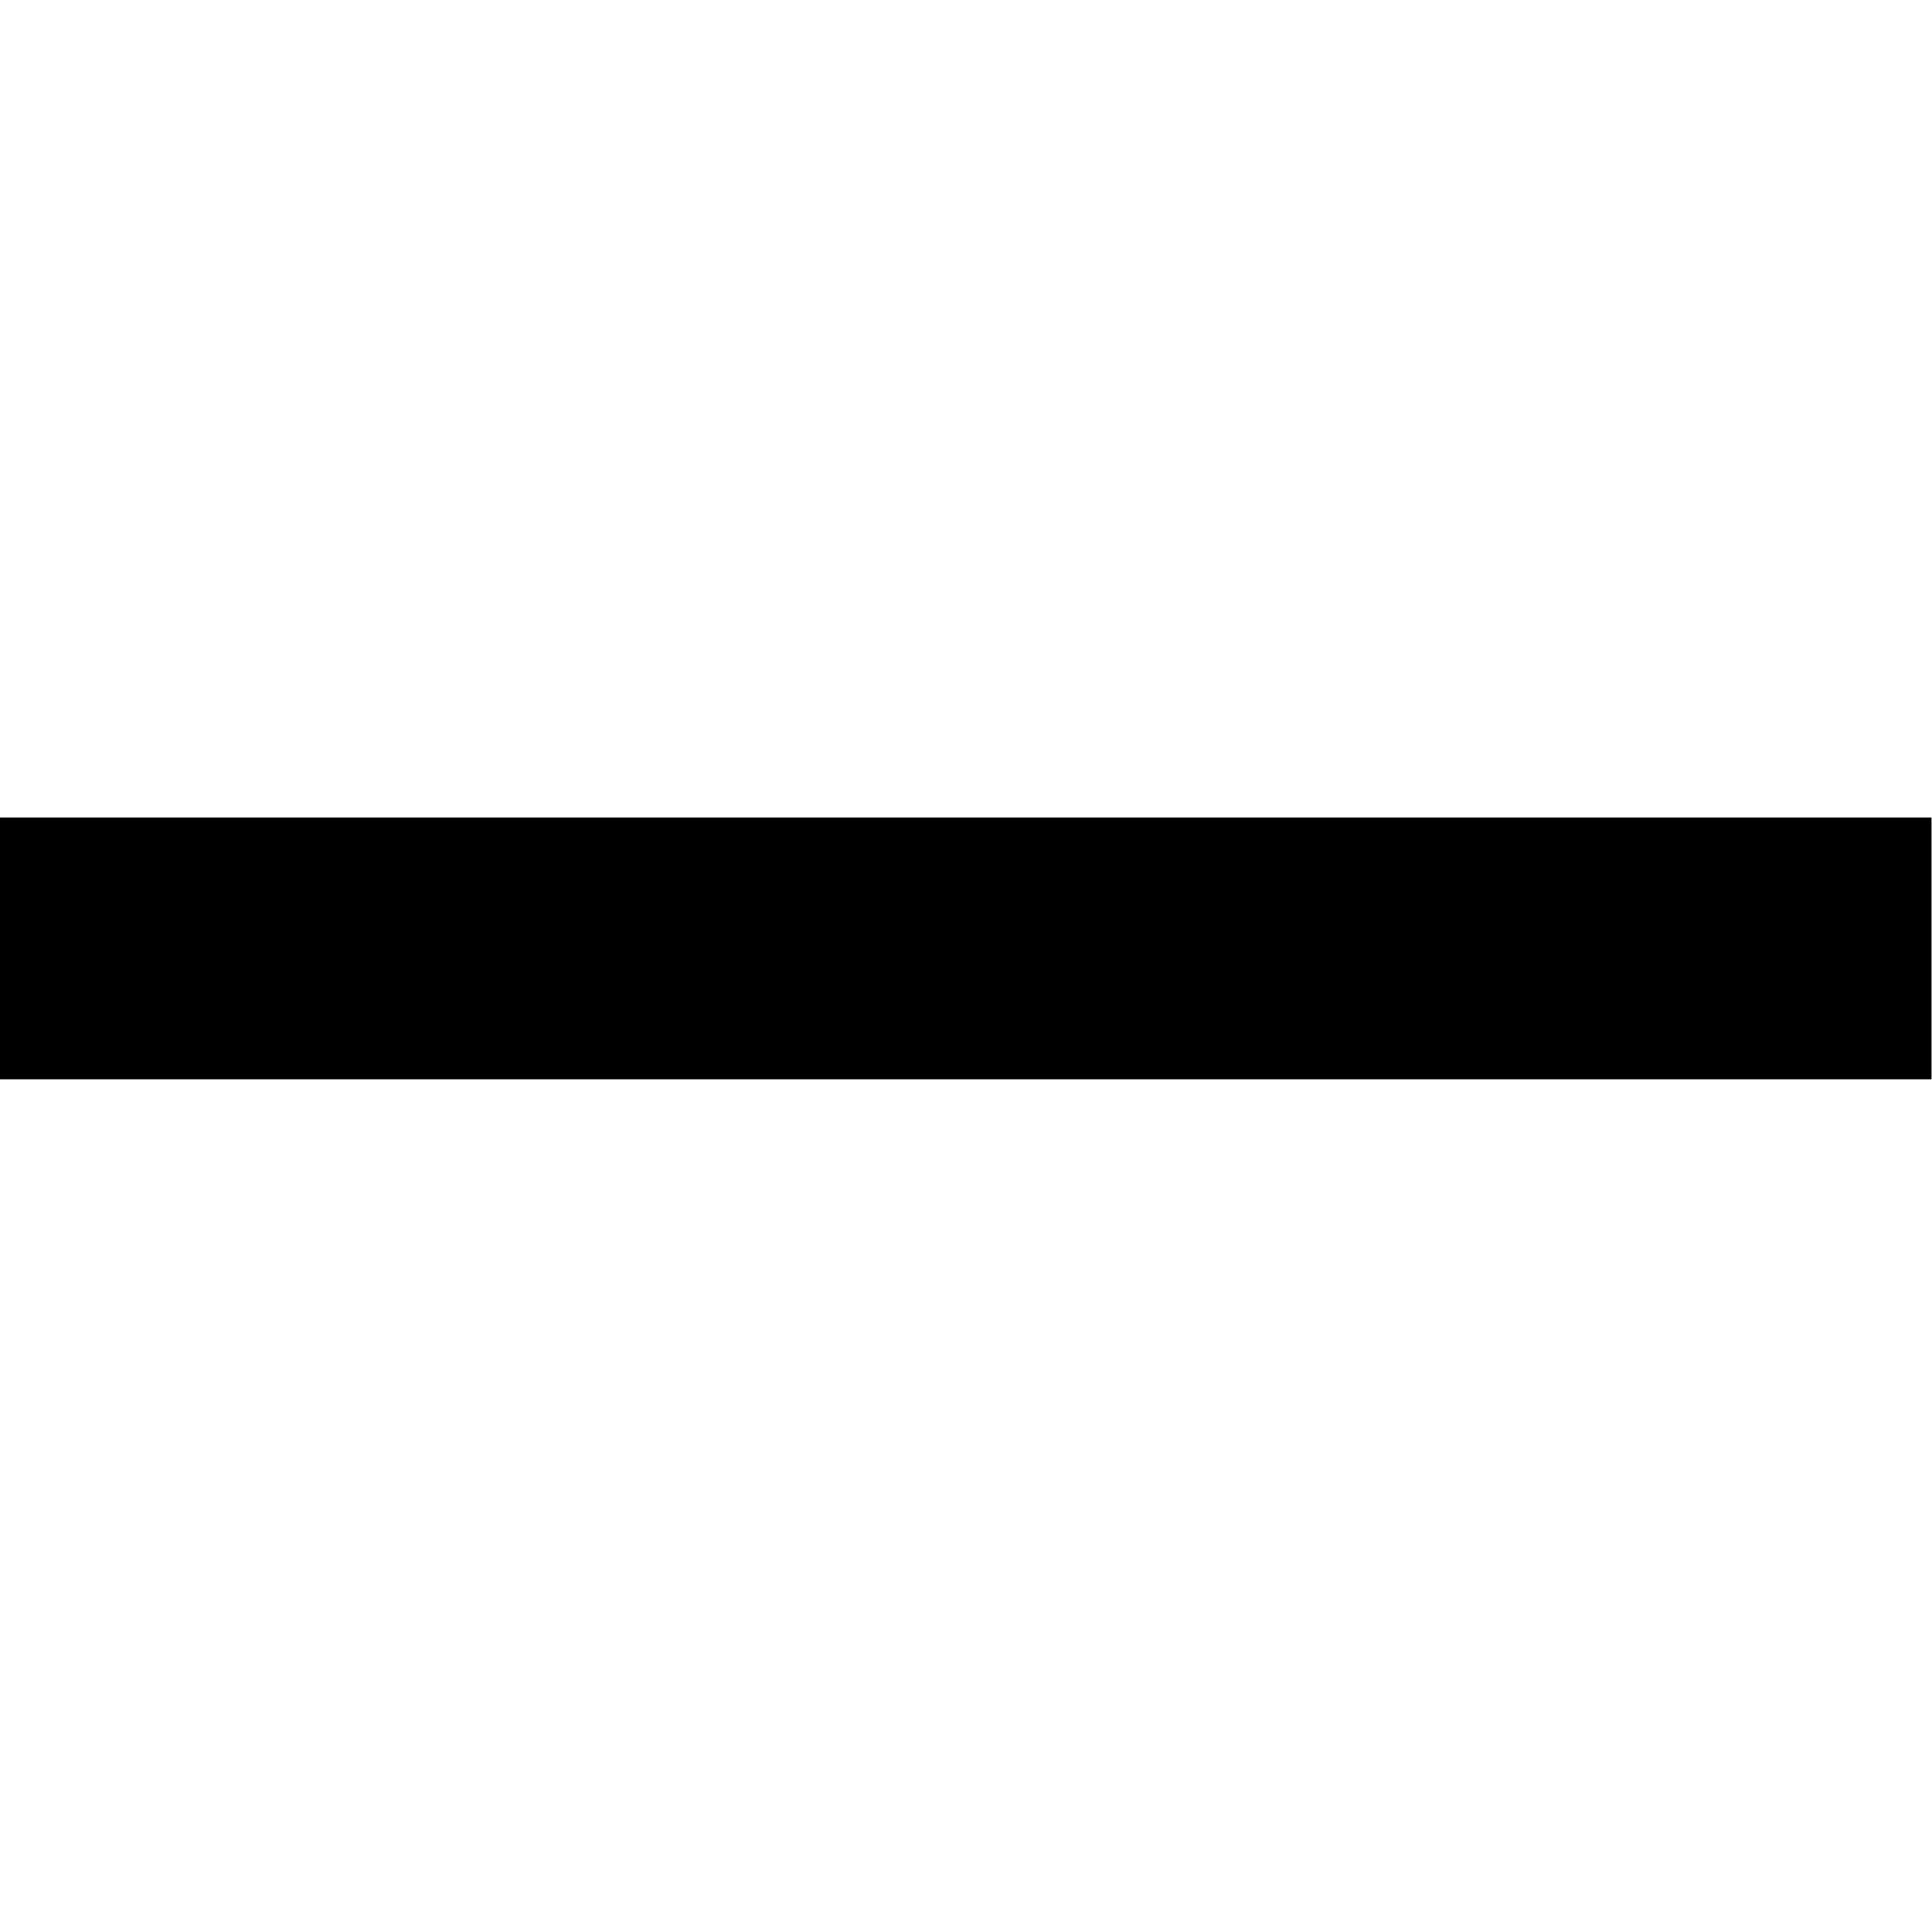
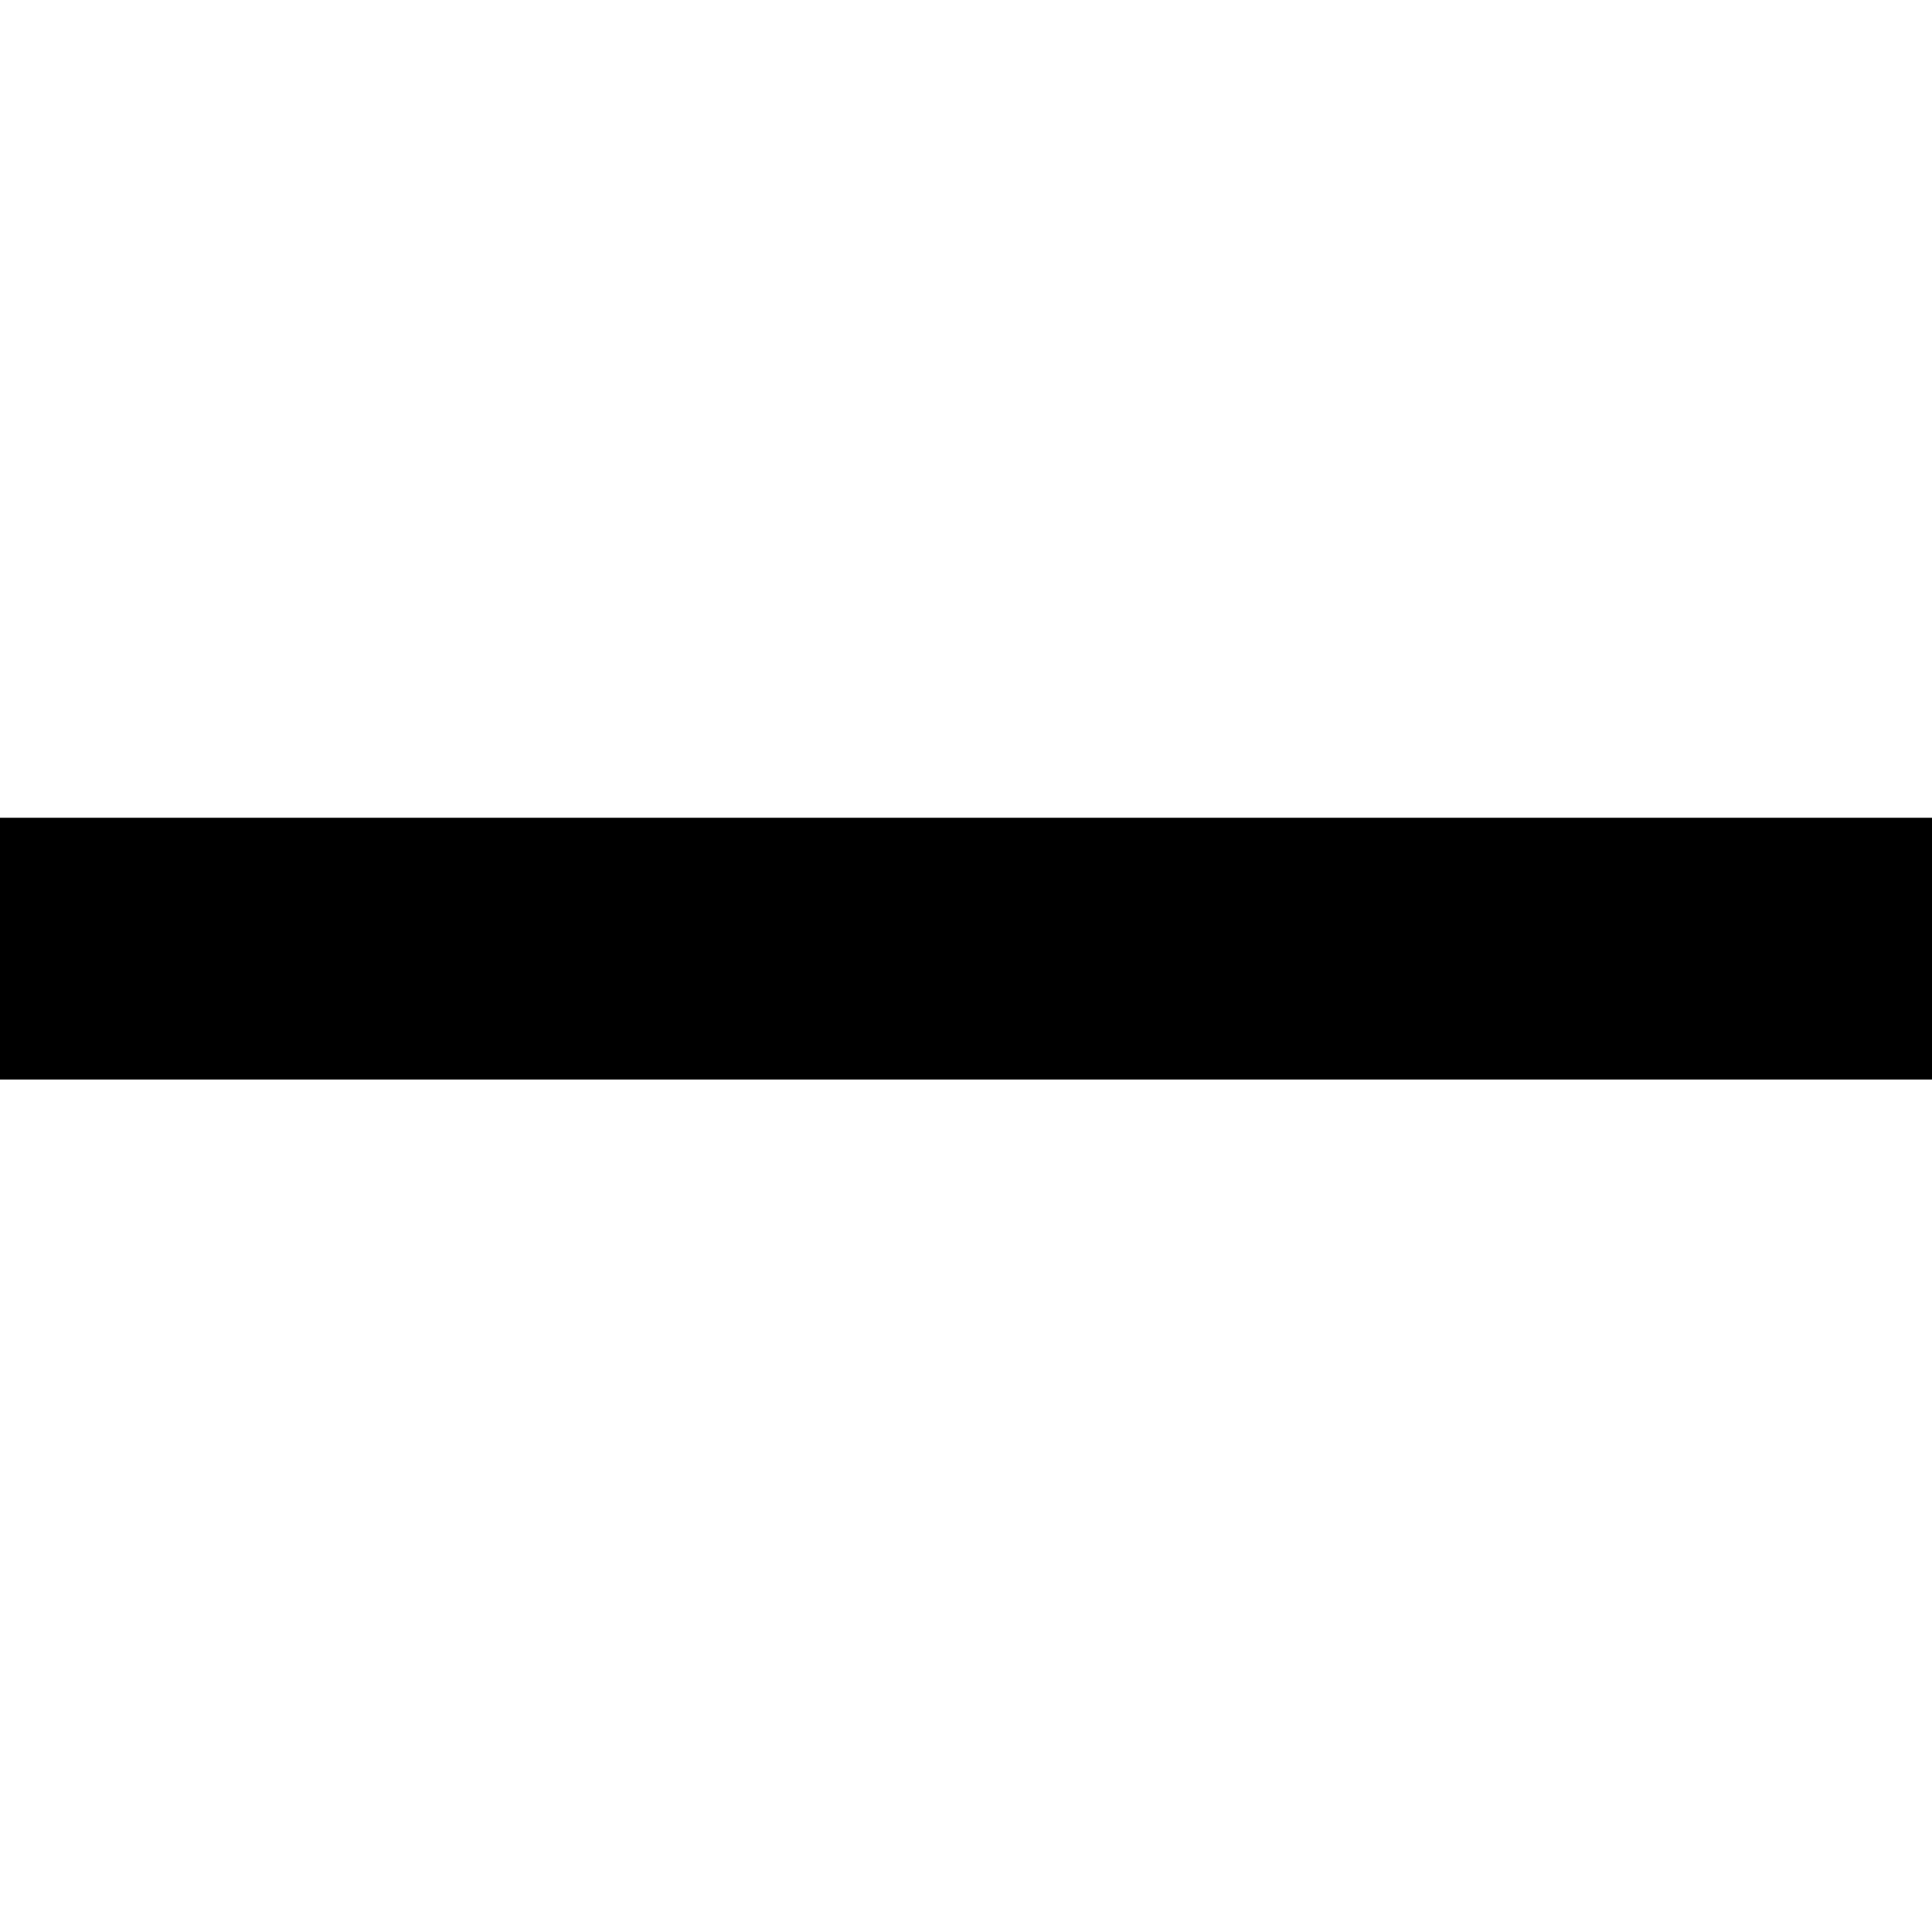
- <svg xmlns="http://www.w3.org/2000/svg" width="2mm" height="2mm" viewBox="0 0 2 2" version="1.1" id="svg5">
-   <defs id="defs2">
-     <linearGradient id="linearGradient3266">
-       <stop style="stop-color:#000000;stop-opacity:1;" offset="0" id="stop3264" />
-     </linearGradient>
-   </defs>
-   <g id="layer1" transform="translate(-12.42248,-12.68125)">
-     <path style="fill:none;stroke:#000000;stroke-width:0.271px;stroke-linecap:butt;stroke-linejoin:miter;stroke-opacity:1" d="m 12.422,13.663 h 2" id="path3574" />
+ <svg xmlns="http://www.w3.org/2000/svg" width="2mm" height="2mm" version="1.1" viewBox="0 0 2 2">
+   <g transform="translate(-12.422 -12.681)">
+     <path d="m12.422 13.663h2" fill="none" stroke="#000" stroke-width=".271px" />
  </g>
</svg>
